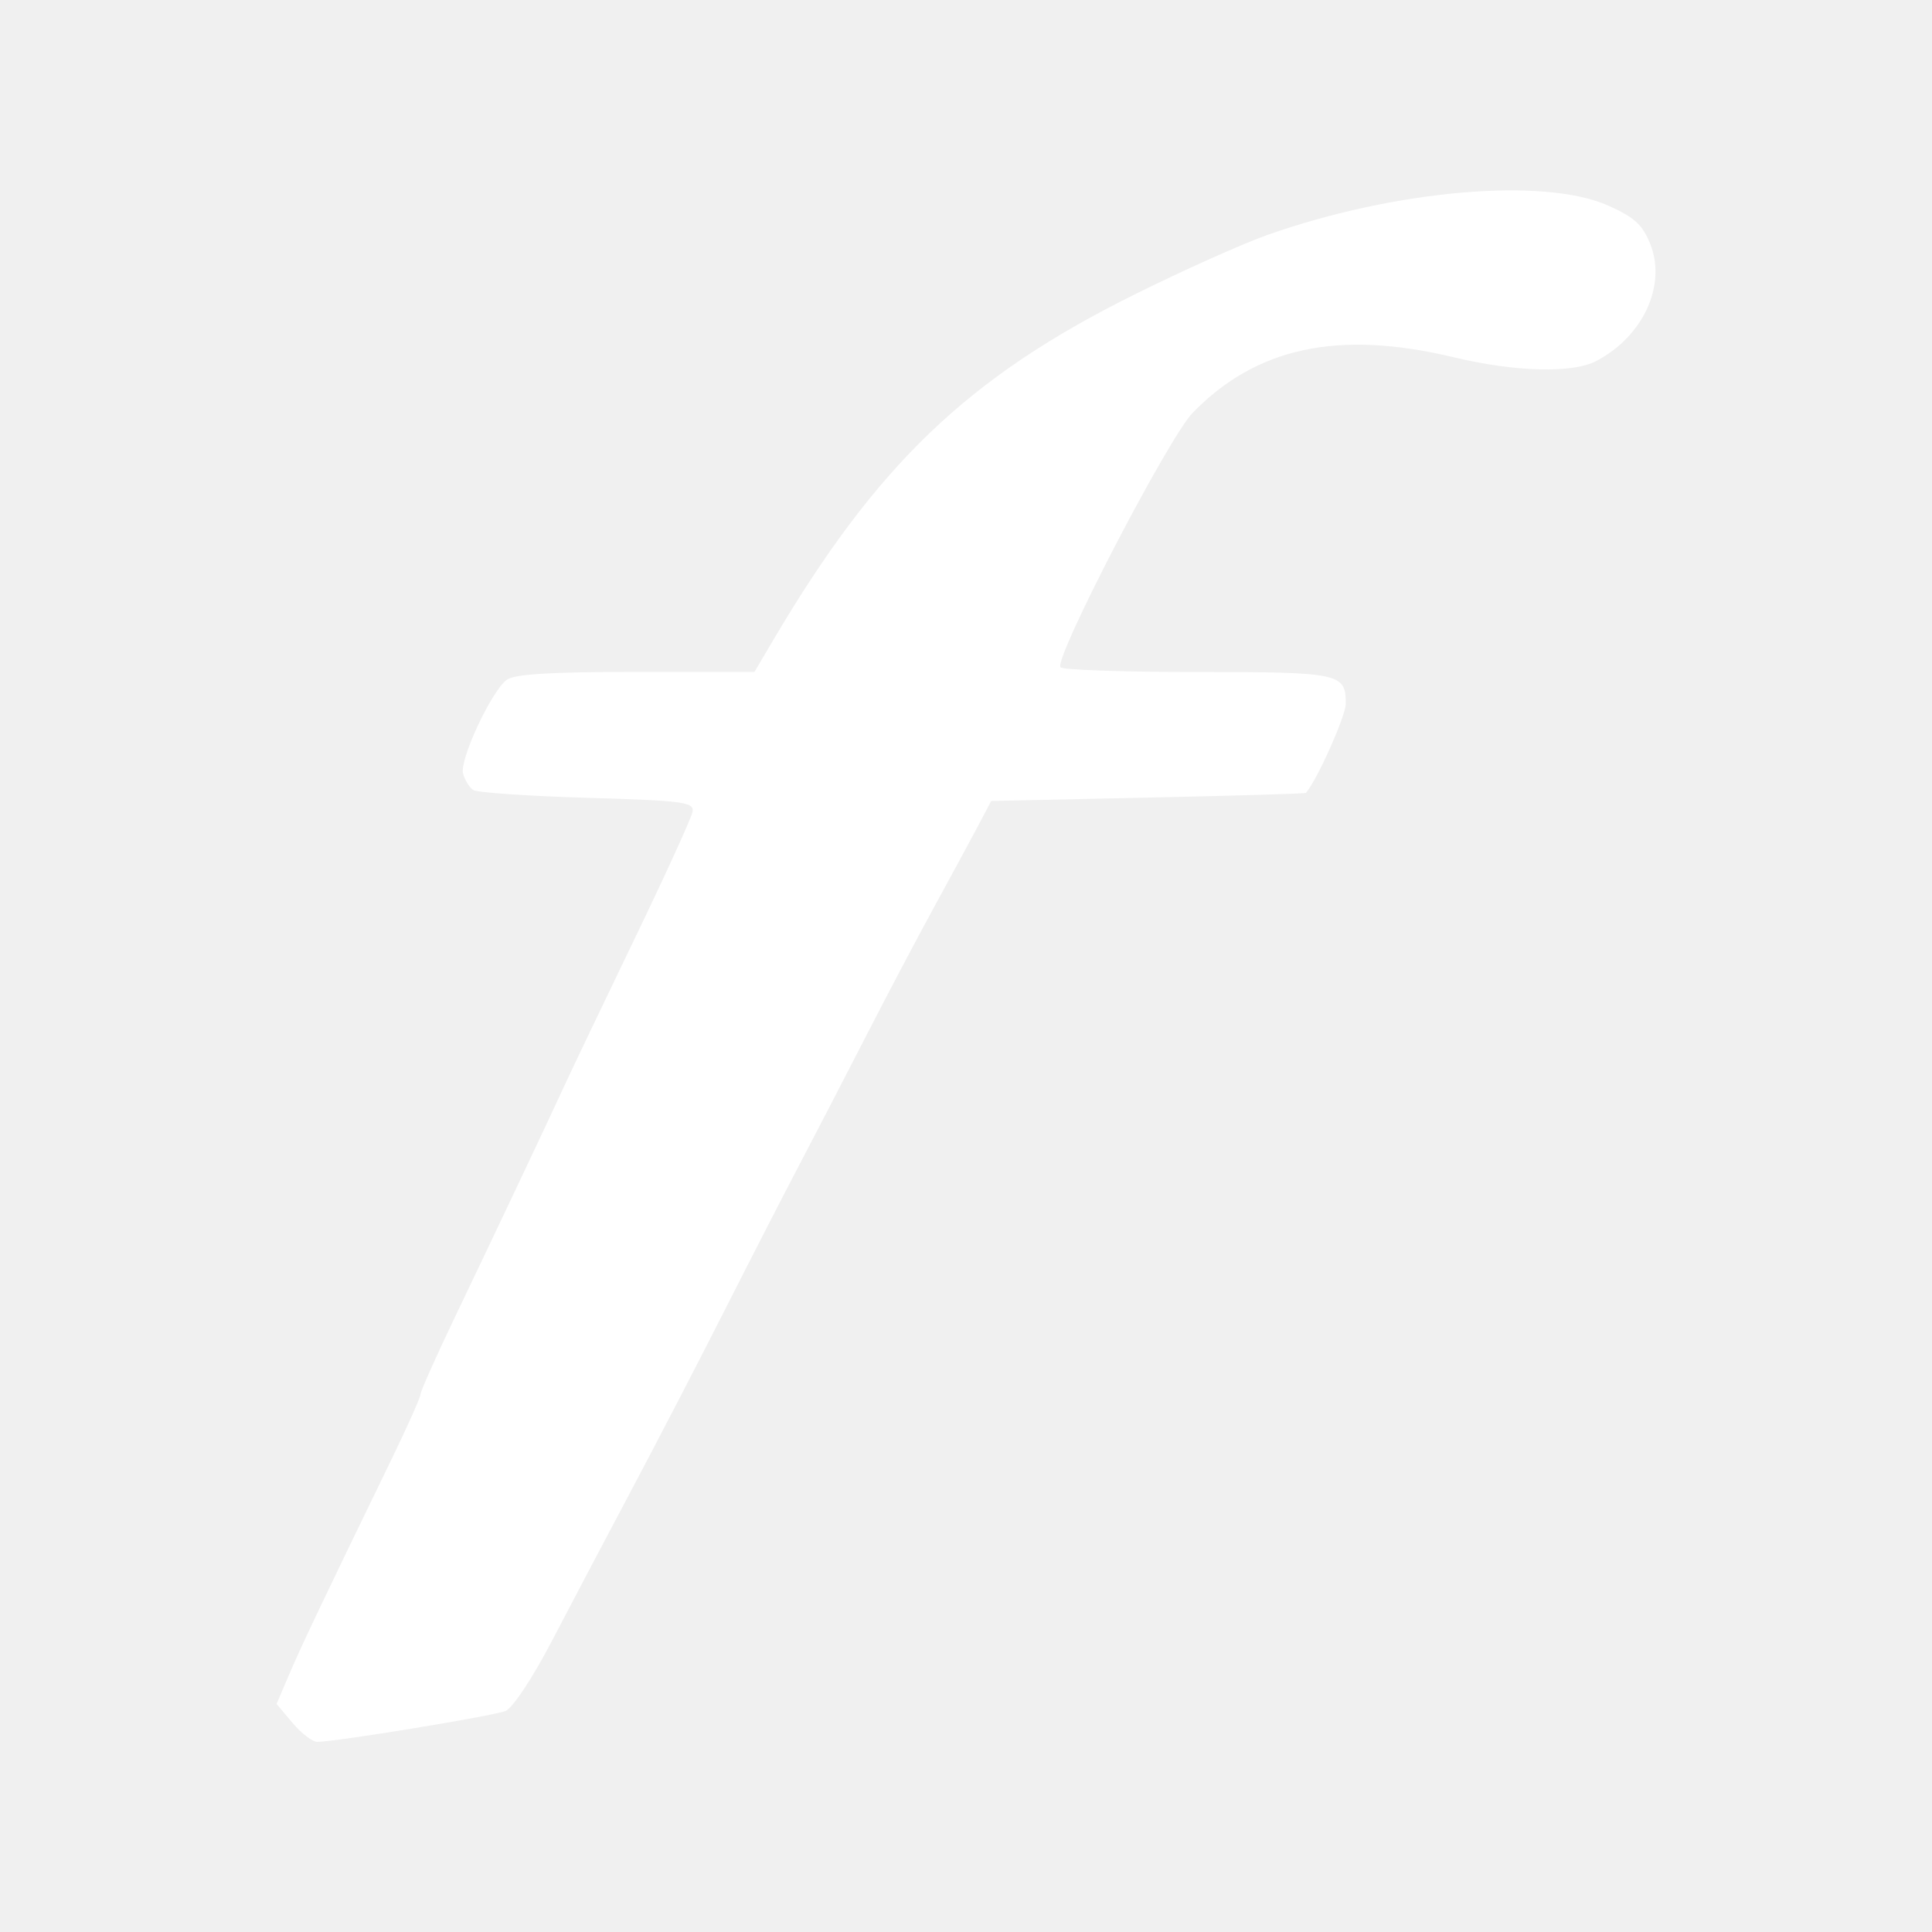
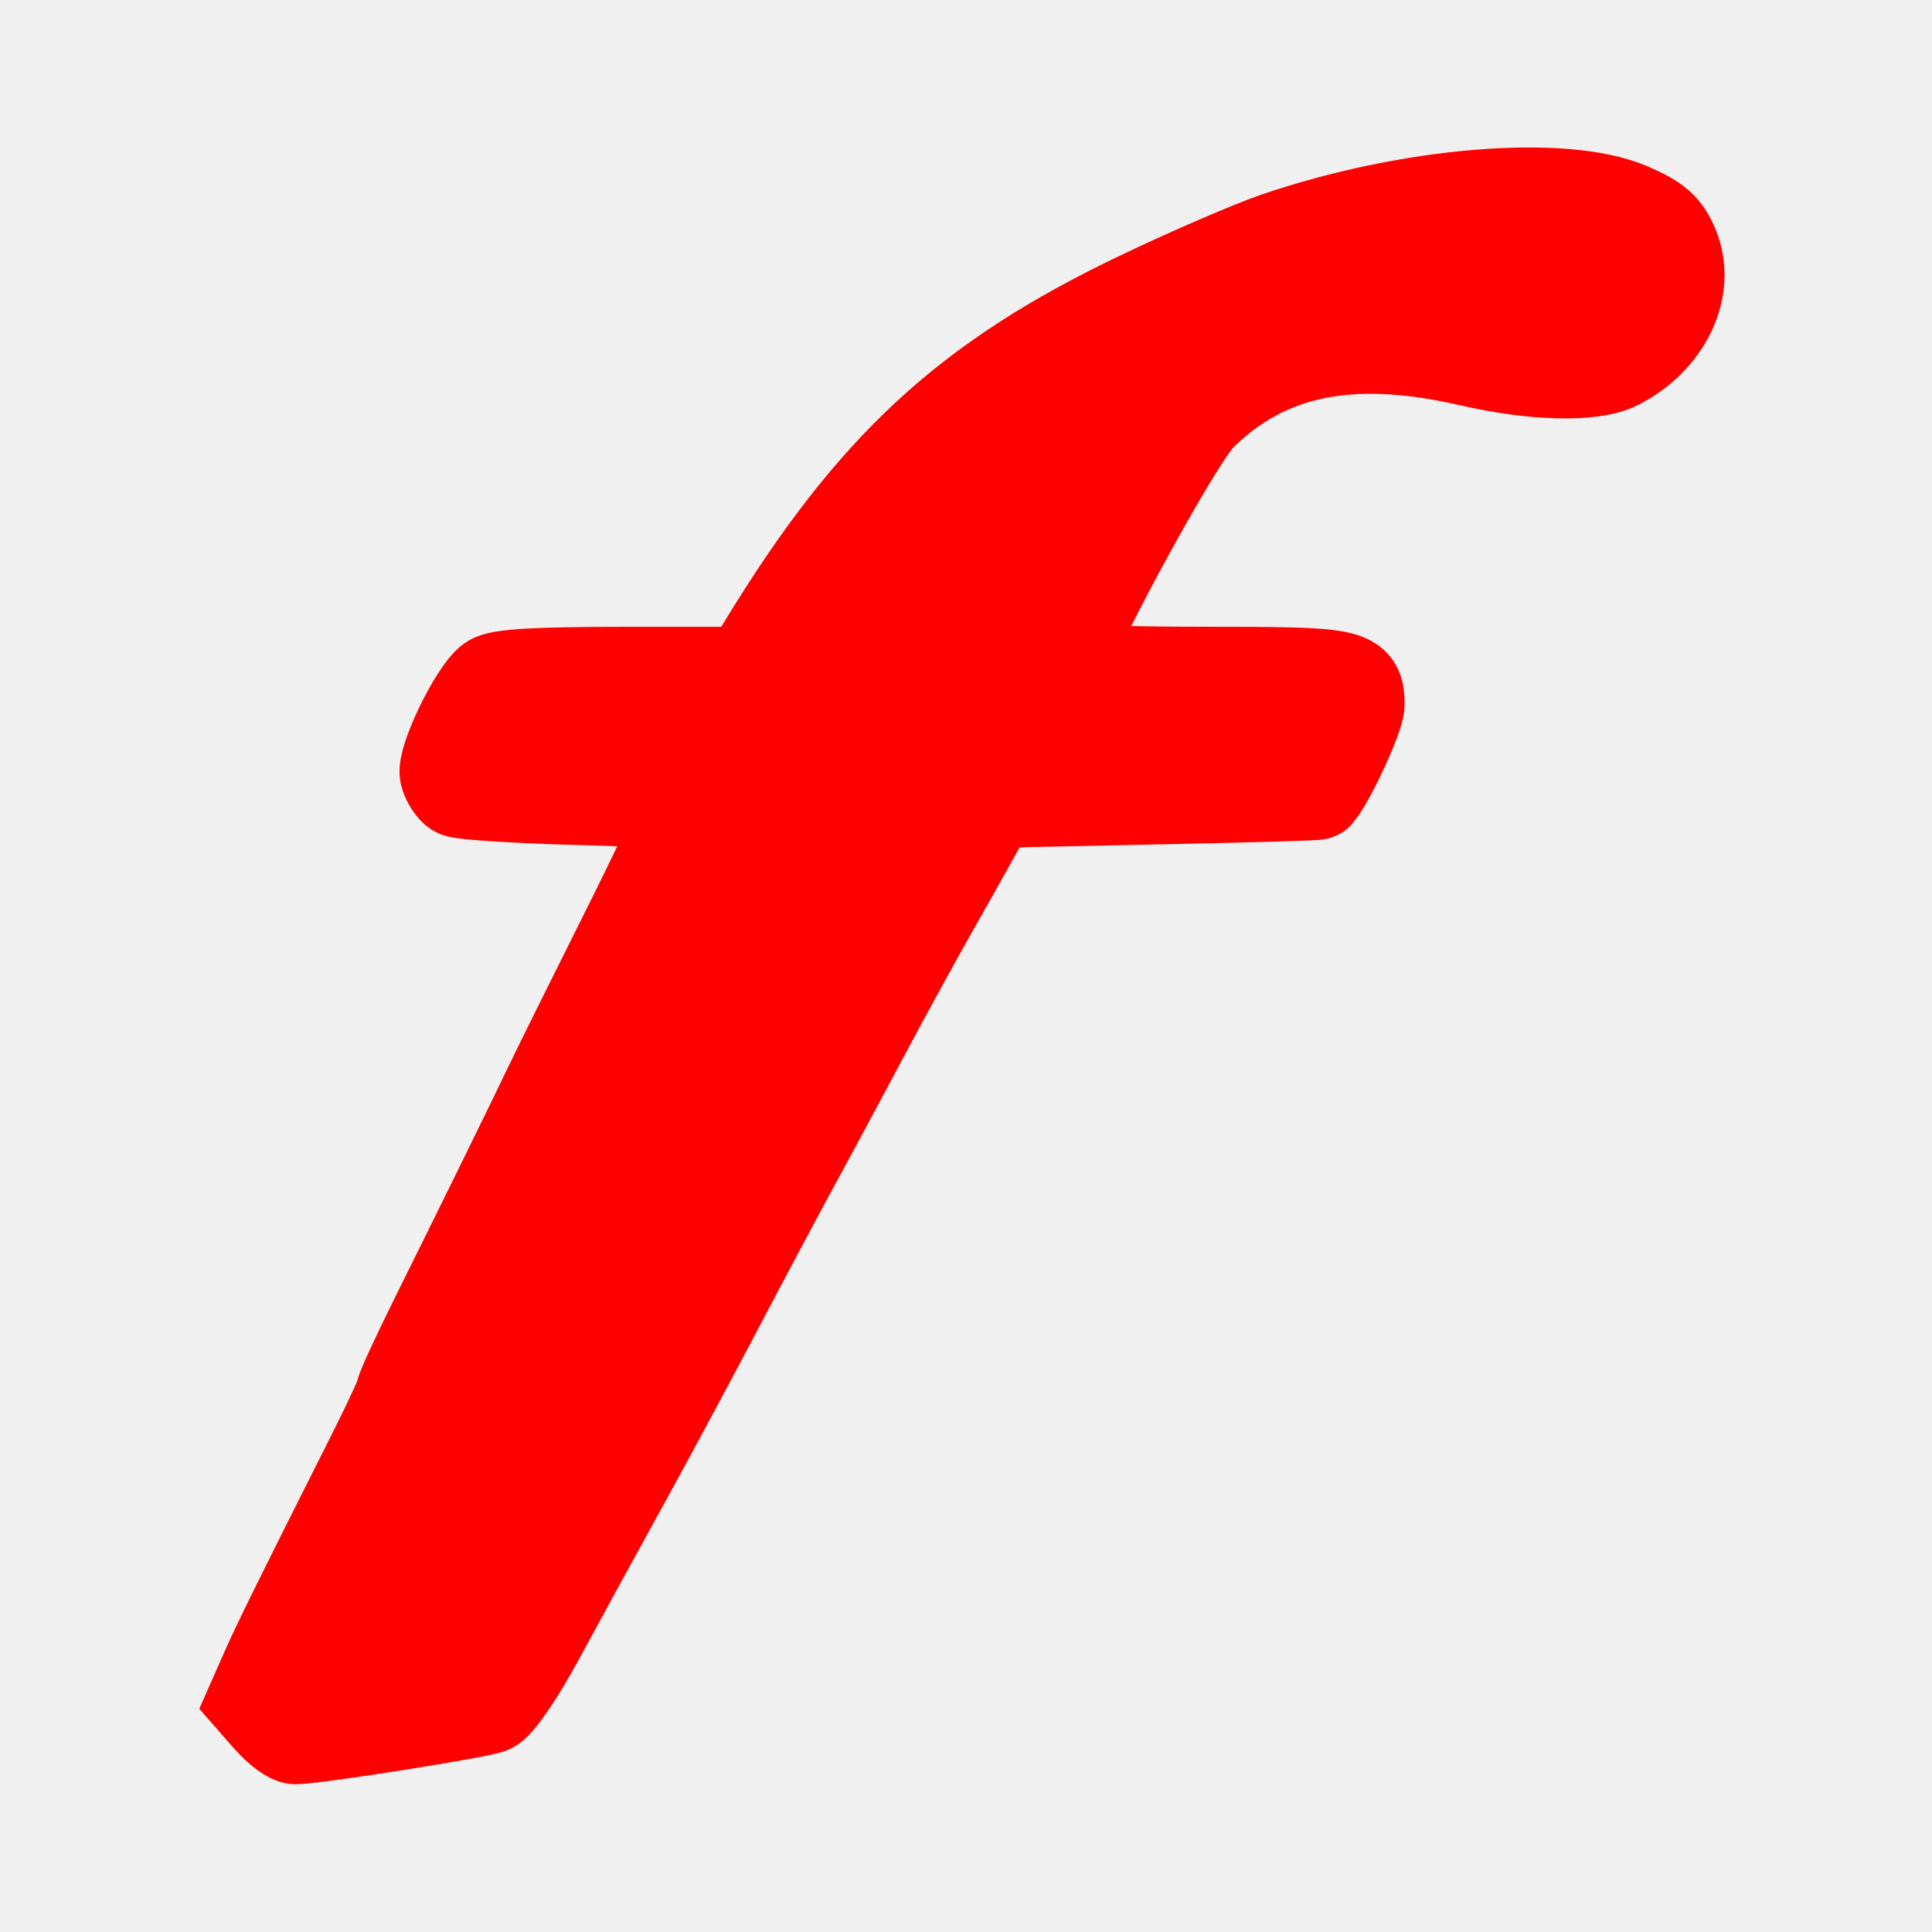
<svg xmlns="http://www.w3.org/2000/svg" width="36" height="36" id="svg2" version="1.1">
  <defs id="defs4" />
  <g id="layer1" transform="translate(163.4366,-1112.542)">
-     <path style="fill:#ffffff;fill-opacity:1" d="m -157.986,1144.645 -0.297,-0.352 0.237,-0.556 c 0.223,-0.523 0.625,-1.368 1.908,-4.01 0.296,-0.61 0.538,-1.153 0.538,-1.206 0,-0.054 0.271,-0.663 0.601,-1.354 0.801,-1.674 1.699,-3.571 2.065,-4.364 0.164,-0.355 0.764,-1.611 1.334,-2.793 0.57,-1.181 1.051,-2.237 1.069,-2.345 0.029,-0.177 -0.175,-0.204 -1.961,-0.257 -1.096,-0.032 -2.053,-0.097 -2.126,-0.145 -0.073,-0.048 -0.158,-0.186 -0.19,-0.307 -0.068,-0.259 0.527,-1.534 0.814,-1.747 0.142,-0.106 0.823,-0.147 2.407,-0.147 l 2.209,0 0.32,-0.543 c 1.949,-3.315 3.652,-4.948 6.769,-6.493 0.903,-0.448 2.011,-0.945 2.463,-1.104 2.381,-0.842 5.156,-1.082 6.353,-0.55 0.489,0.217 0.642,0.356 0.786,0.715 0.308,0.77 -0.132,1.725 -1.006,2.182 -0.445,0.233 -1.508,0.204 -2.652,-0.069 -2.147,-0.515 -3.678,-0.19 -4.867,1.033 -0.45,0.462 -2.579,4.559 -2.465,4.743 0.03,0.048 1.175,0.088 2.545,0.088 2.667,0 2.772,0.022 2.772,0.589 0,0.228 -0.528,1.411 -0.742,1.663 -0.011,0.016 -1.336,0.053 -2.943,0.088 l -2.922,0.063 -0.255,0.483 c -0.14,0.265 -0.512,0.952 -0.825,1.524 -0.313,0.573 -0.881,1.649 -1.261,2.391 -0.38,0.742 -0.927,1.797 -1.215,2.345 -0.288,0.548 -0.925,1.788 -1.415,2.756 -0.49,0.967 -1.27,2.471 -1.733,3.342 -0.463,0.871 -1.127,2.131 -1.476,2.8 -0.362,0.694 -0.735,1.259 -0.869,1.315 -0.224,0.093 -3.167,0.576 -3.509,0.576 -0.09,0 -0.297,-0.159 -0.46,-0.352 z" id="path3845" />
+     <path style="fill:#ff0000;fill-opacity:1;stroke:#ff0000;stroke-width:1.729;stroke-miterlimit:4;stroke-opacity:1;stroke-dasharray:none" d="m -158.403,1144.579 -0.307,-0.351 0.245,-0.554 c 0.23,-0.521 0.646,-1.362 1.971,-3.992 0.306,-0.607 0.556,-1.147 0.556,-1.201 0,-0.054 0.28,-0.66 0.621,-1.348 0.828,-1.666 1.755,-3.554 2.133,-4.343 0.169,-0.353 0.789,-1.604 1.378,-2.78 0.589,-1.176 1.086,-2.226 1.104,-2.334 0.03,-0.176 -0.18,-0.203 -2.026,-0.255 -1.133,-0.032 -2.121,-0.096 -2.197,-0.144 -0.075,-0.049 -0.164,-0.185 -0.197,-0.306 -0.07,-0.258 0.544,-1.527 0.842,-1.739 0.147,-0.106 0.851,-0.146 2.486,-0.146 l 2.282,0 0.33,-0.541 c 2.014,-3.299 3.773,-4.925 6.994,-6.463 0.933,-0.446 2.078,-0.94 2.544,-1.099 2.46,-0.838 5.327,-1.077 6.564,-0.548 0.506,0.217 0.663,0.355 0.812,0.712 0.318,0.767 -0.136,1.717 -1.039,2.171 -0.46,0.232 -1.558,0.203 -2.74,-0.069 -2.219,-0.512 -3.8,-0.189 -5.029,1.028 -0.464,0.46 -2.665,4.538 -2.547,4.721 0.031,0.049 1.214,0.087 2.63,0.087 2.755,0 2.864,0.023 2.864,0.586 0,0.227 -0.545,1.405 -0.766,1.655 -0.011,0.015 -1.38,0.053 -3.041,0.087 l -3.019,0.064 -0.264,0.48 c -0.145,0.264 -0.528,0.947 -0.852,1.517 -0.324,0.571 -0.91,1.641 -1.303,2.379 -0.393,0.738 -0.957,1.789 -1.255,2.334 -0.298,0.546 -0.956,1.78 -1.462,2.743 -0.506,0.963 -1.312,2.46 -1.79,3.326 -0.478,0.867 -1.165,2.121 -1.525,2.787 -0.374,0.691 -0.759,1.253 -0.897,1.308 -0.231,0.093 -3.272,0.573 -3.626,0.573 -0.093,0 -0.307,-0.158 -0.476,-0.351 z" id="path3845-1" />
  </g>
</svg>
